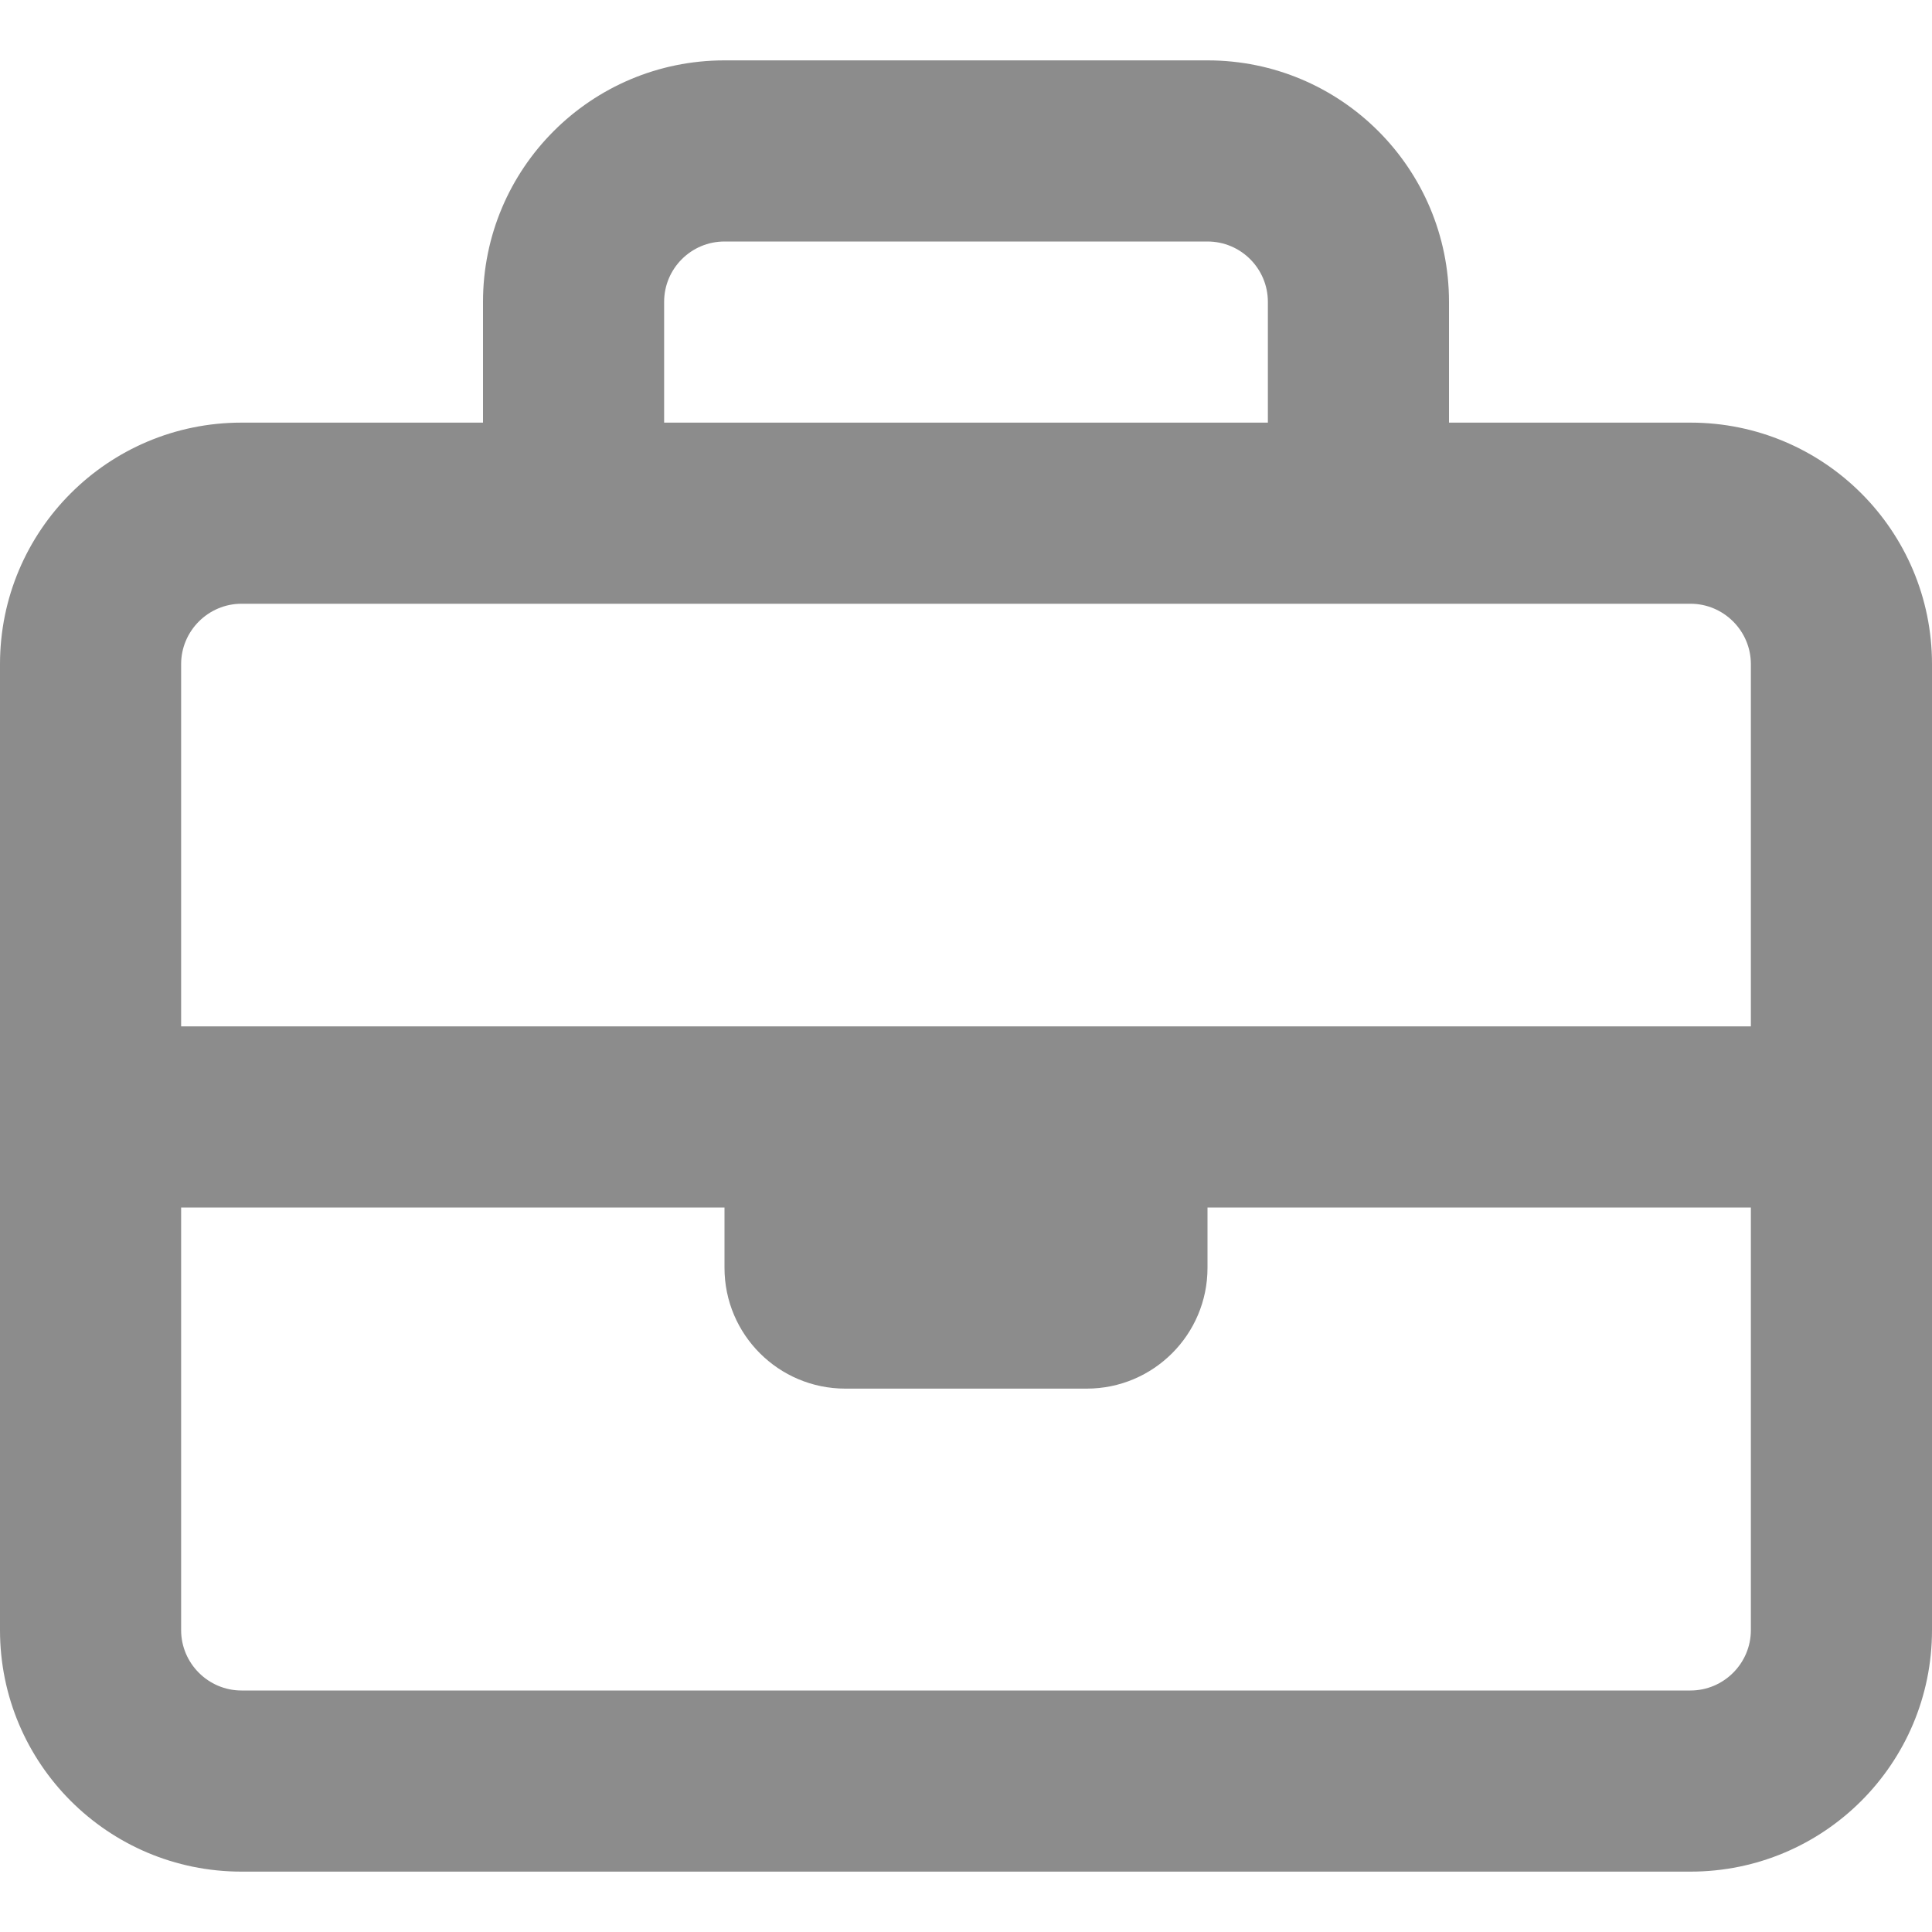
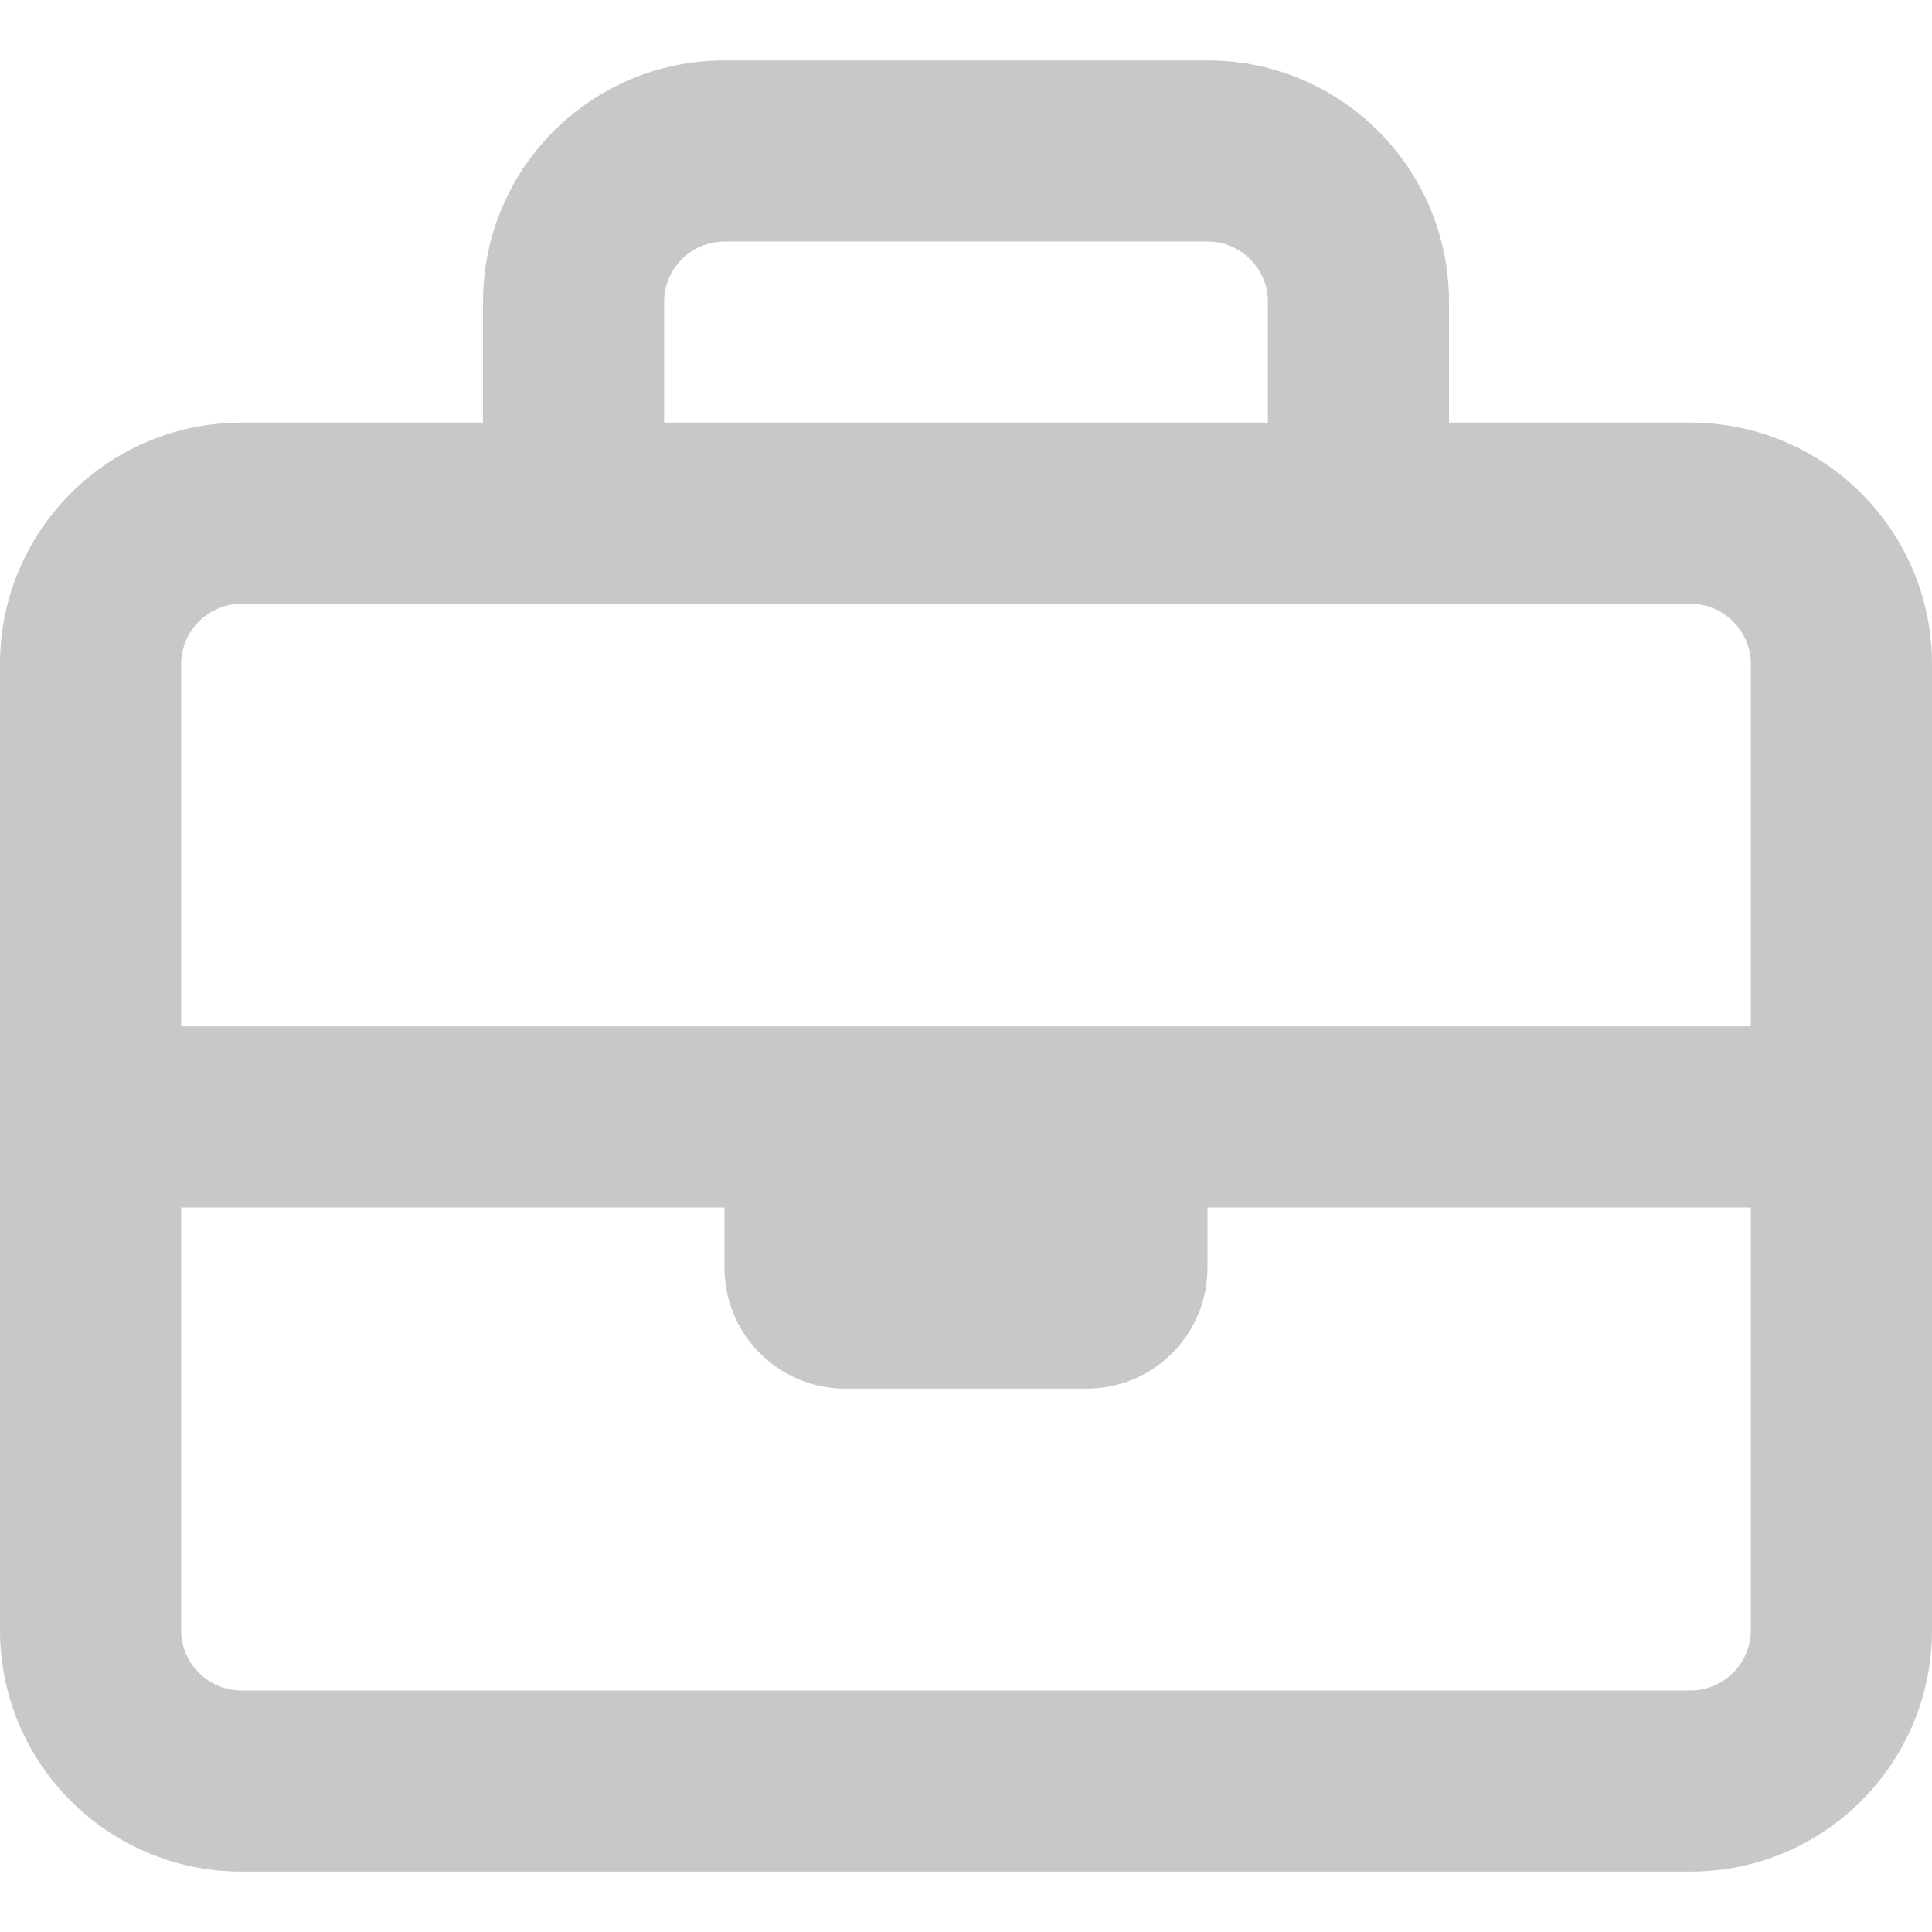
<svg xmlns="http://www.w3.org/2000/svg" width="16" height="16" viewBox="0 0 16 16" fill="none">
-   <path d="M14 3.5H12V2.5C12 1.395 11.105 0.5 10 0.5H6C4.895 0.5 4 1.395 4 2.5V3.5H2C0.895 3.5 0 4.395 0 5.5V13.5C0 14.605 0.895 15.5 2 15.5H14C15.105 15.5 16 14.605 16 13.5V5.5C16 4.395 15.105 3.5 14 3.5ZM6 2H10C10.276 2 10.5 2.224 10.5 2.5V3.5H5.5V2.5C5.5 2.224 5.724 2 6 2ZM2 5H14C14.275 5 14.5 5.225 14.5 5.5V8.5H1.5V5.5C1.5 5.225 1.725 5 2 5ZM14 14H2C1.725 14 1.5 13.775 1.5 13.5V10H6V10.5C6 11.052 6.448 11.5 7 11.5H9C9.552 11.5 10 11.052 10 10.5V10H14.5V13.5C14.5 13.775 14.275 14 14 14Z" fill="#8C8C8C" />
+   <path d="M14 3.5H12V2.5C12 1.395 11.105 0.5 10 0.5H6C4.895 0.5 4 1.395 4 2.5V3.5H2C0.895 3.5 0 4.395 0 5.5V13.5C0 14.605 0.895 15.5 2 15.5H14C15.105 15.5 16 14.605 16 13.5V5.5C16 4.395 15.105 3.5 14 3.5ZM6 2H10C10.276 2 10.5 2.224 10.5 2.5V3.5H5.5V2.5C5.5 2.224 5.724 2 6 2ZM2 5H14C14.275 5 14.5 5.225 14.5 5.5V8.5H1.5V5.5C1.5 5.225 1.725 5 2 5ZM14 14H2C1.725 14 1.5 13.775 1.5 13.5V10H6V10.5C6 11.052 6.448 11.5 7 11.5H9C9.552 11.5 10 11.052 10 10.5V10H14.5V13.5C14.5 13.775 14.275 14 14 14Z" fill="#C8C8C8" />
</svg>
